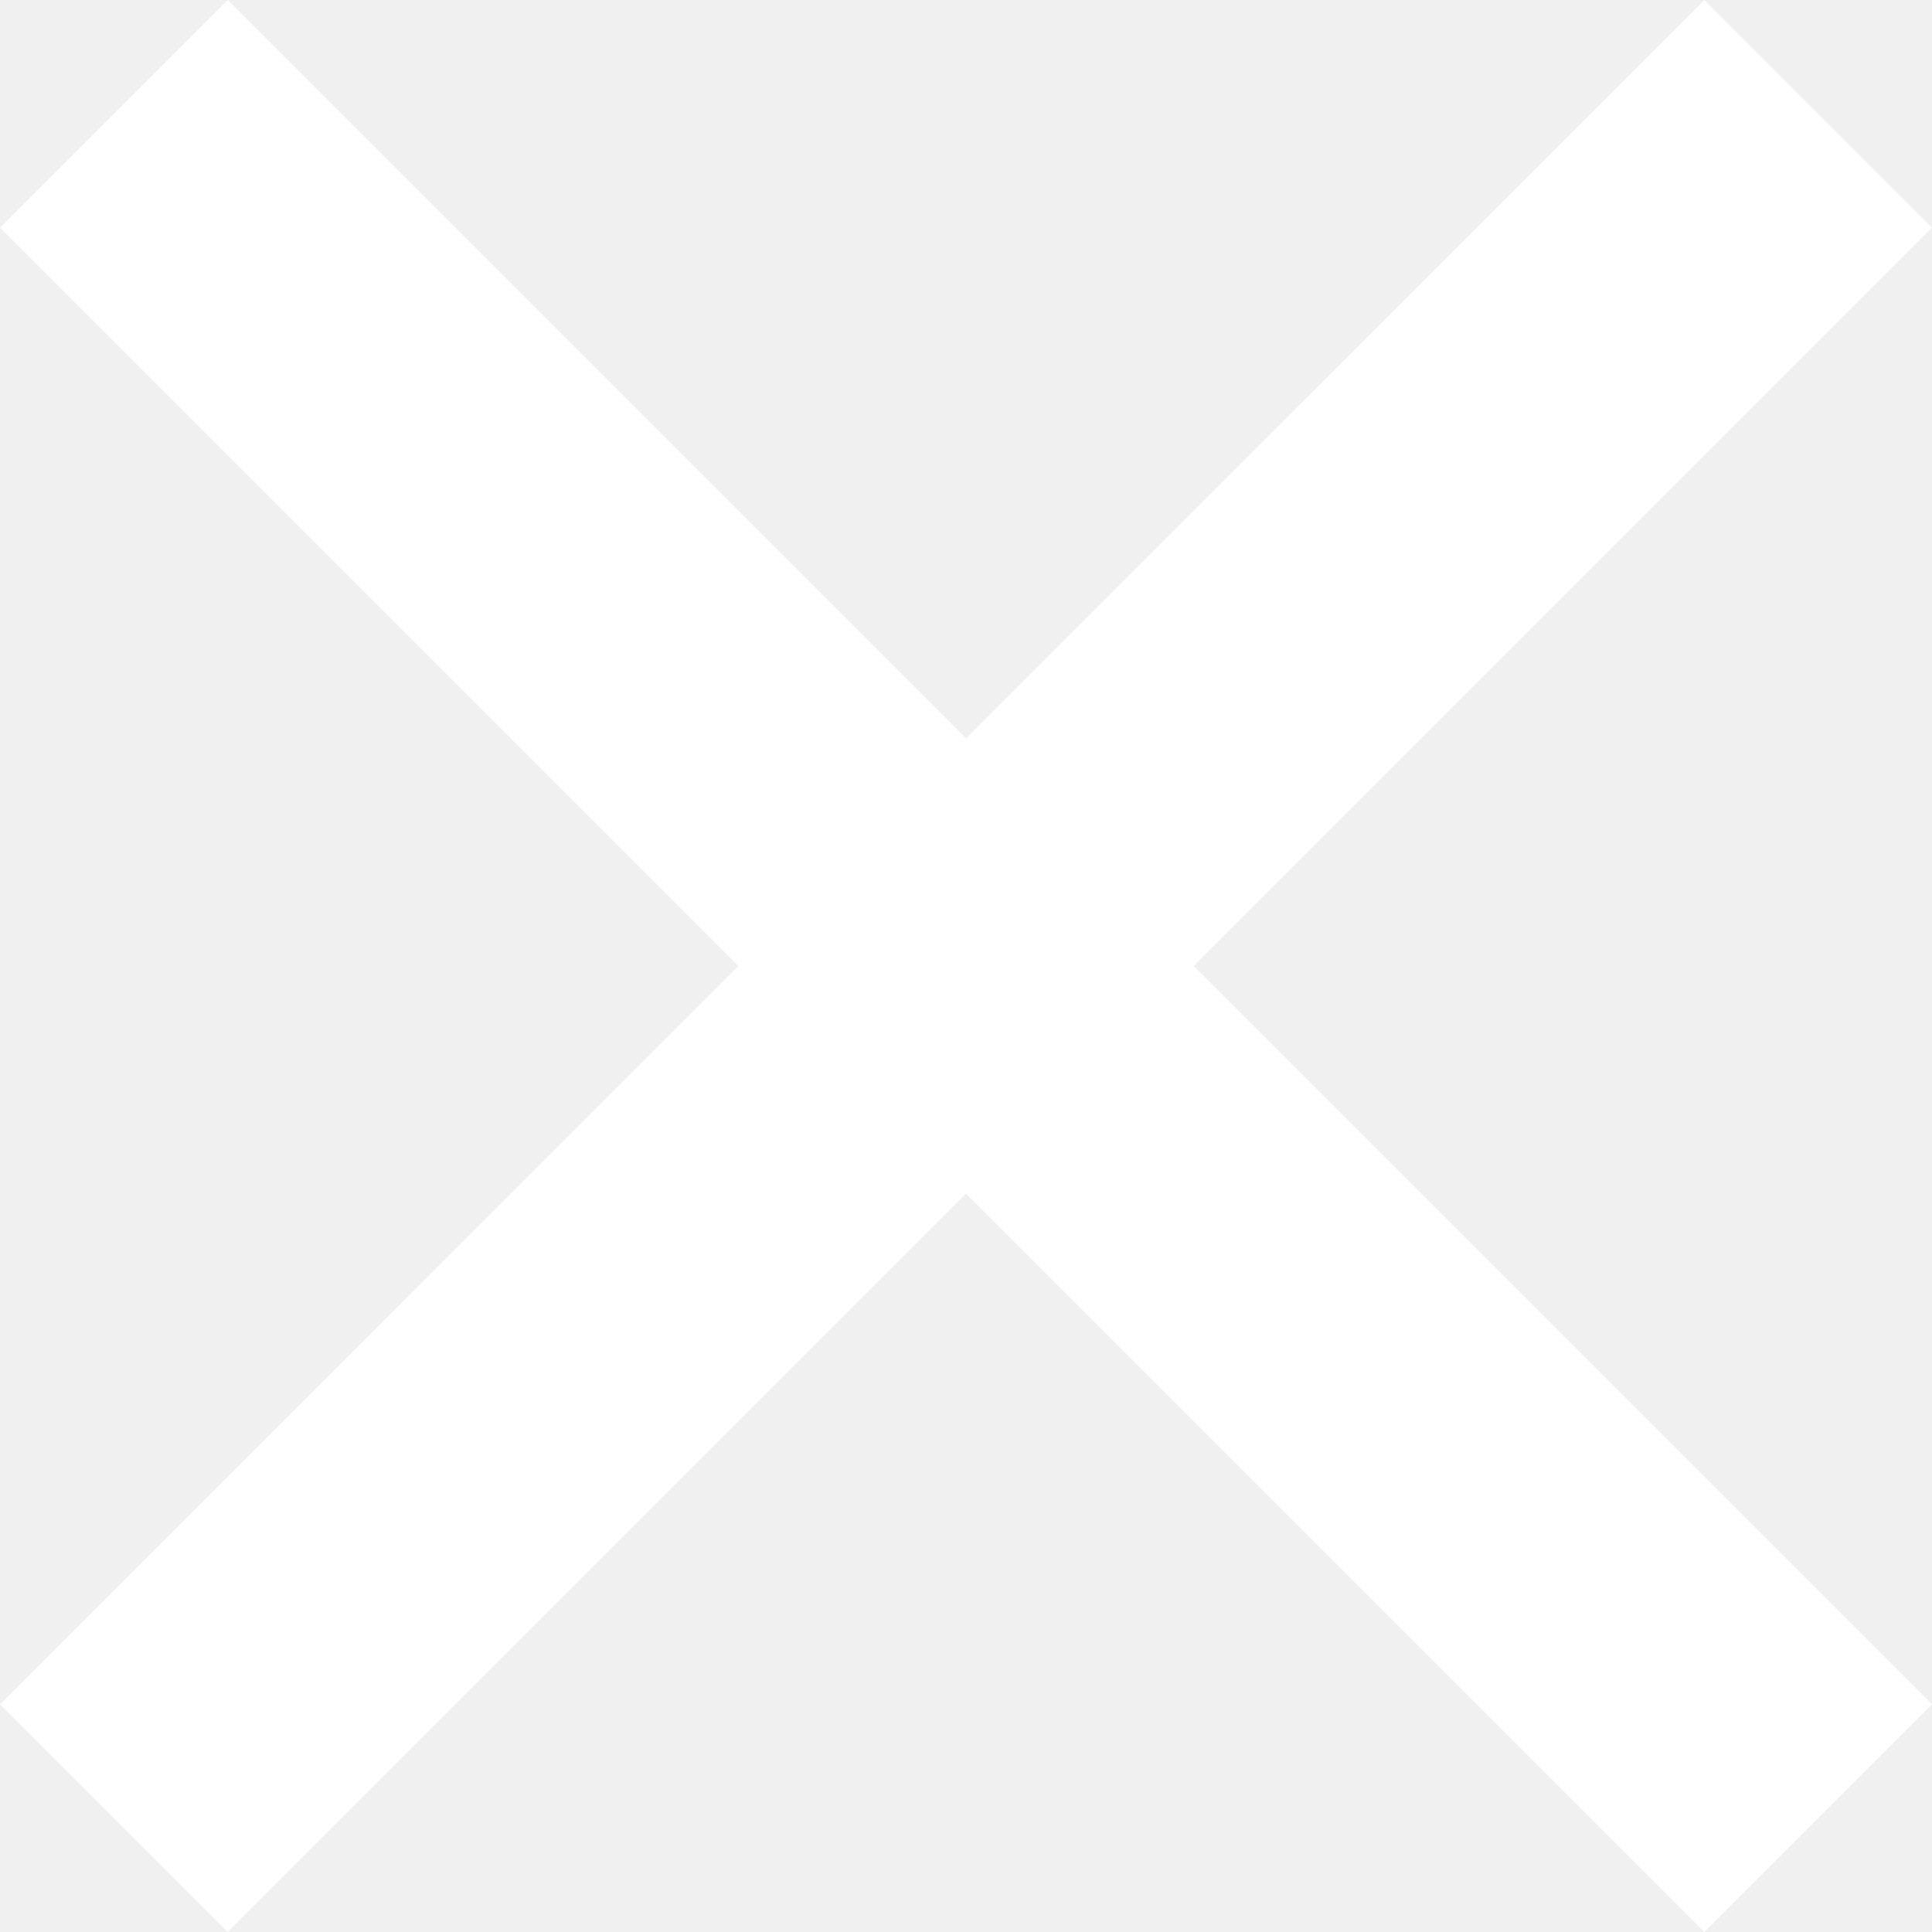
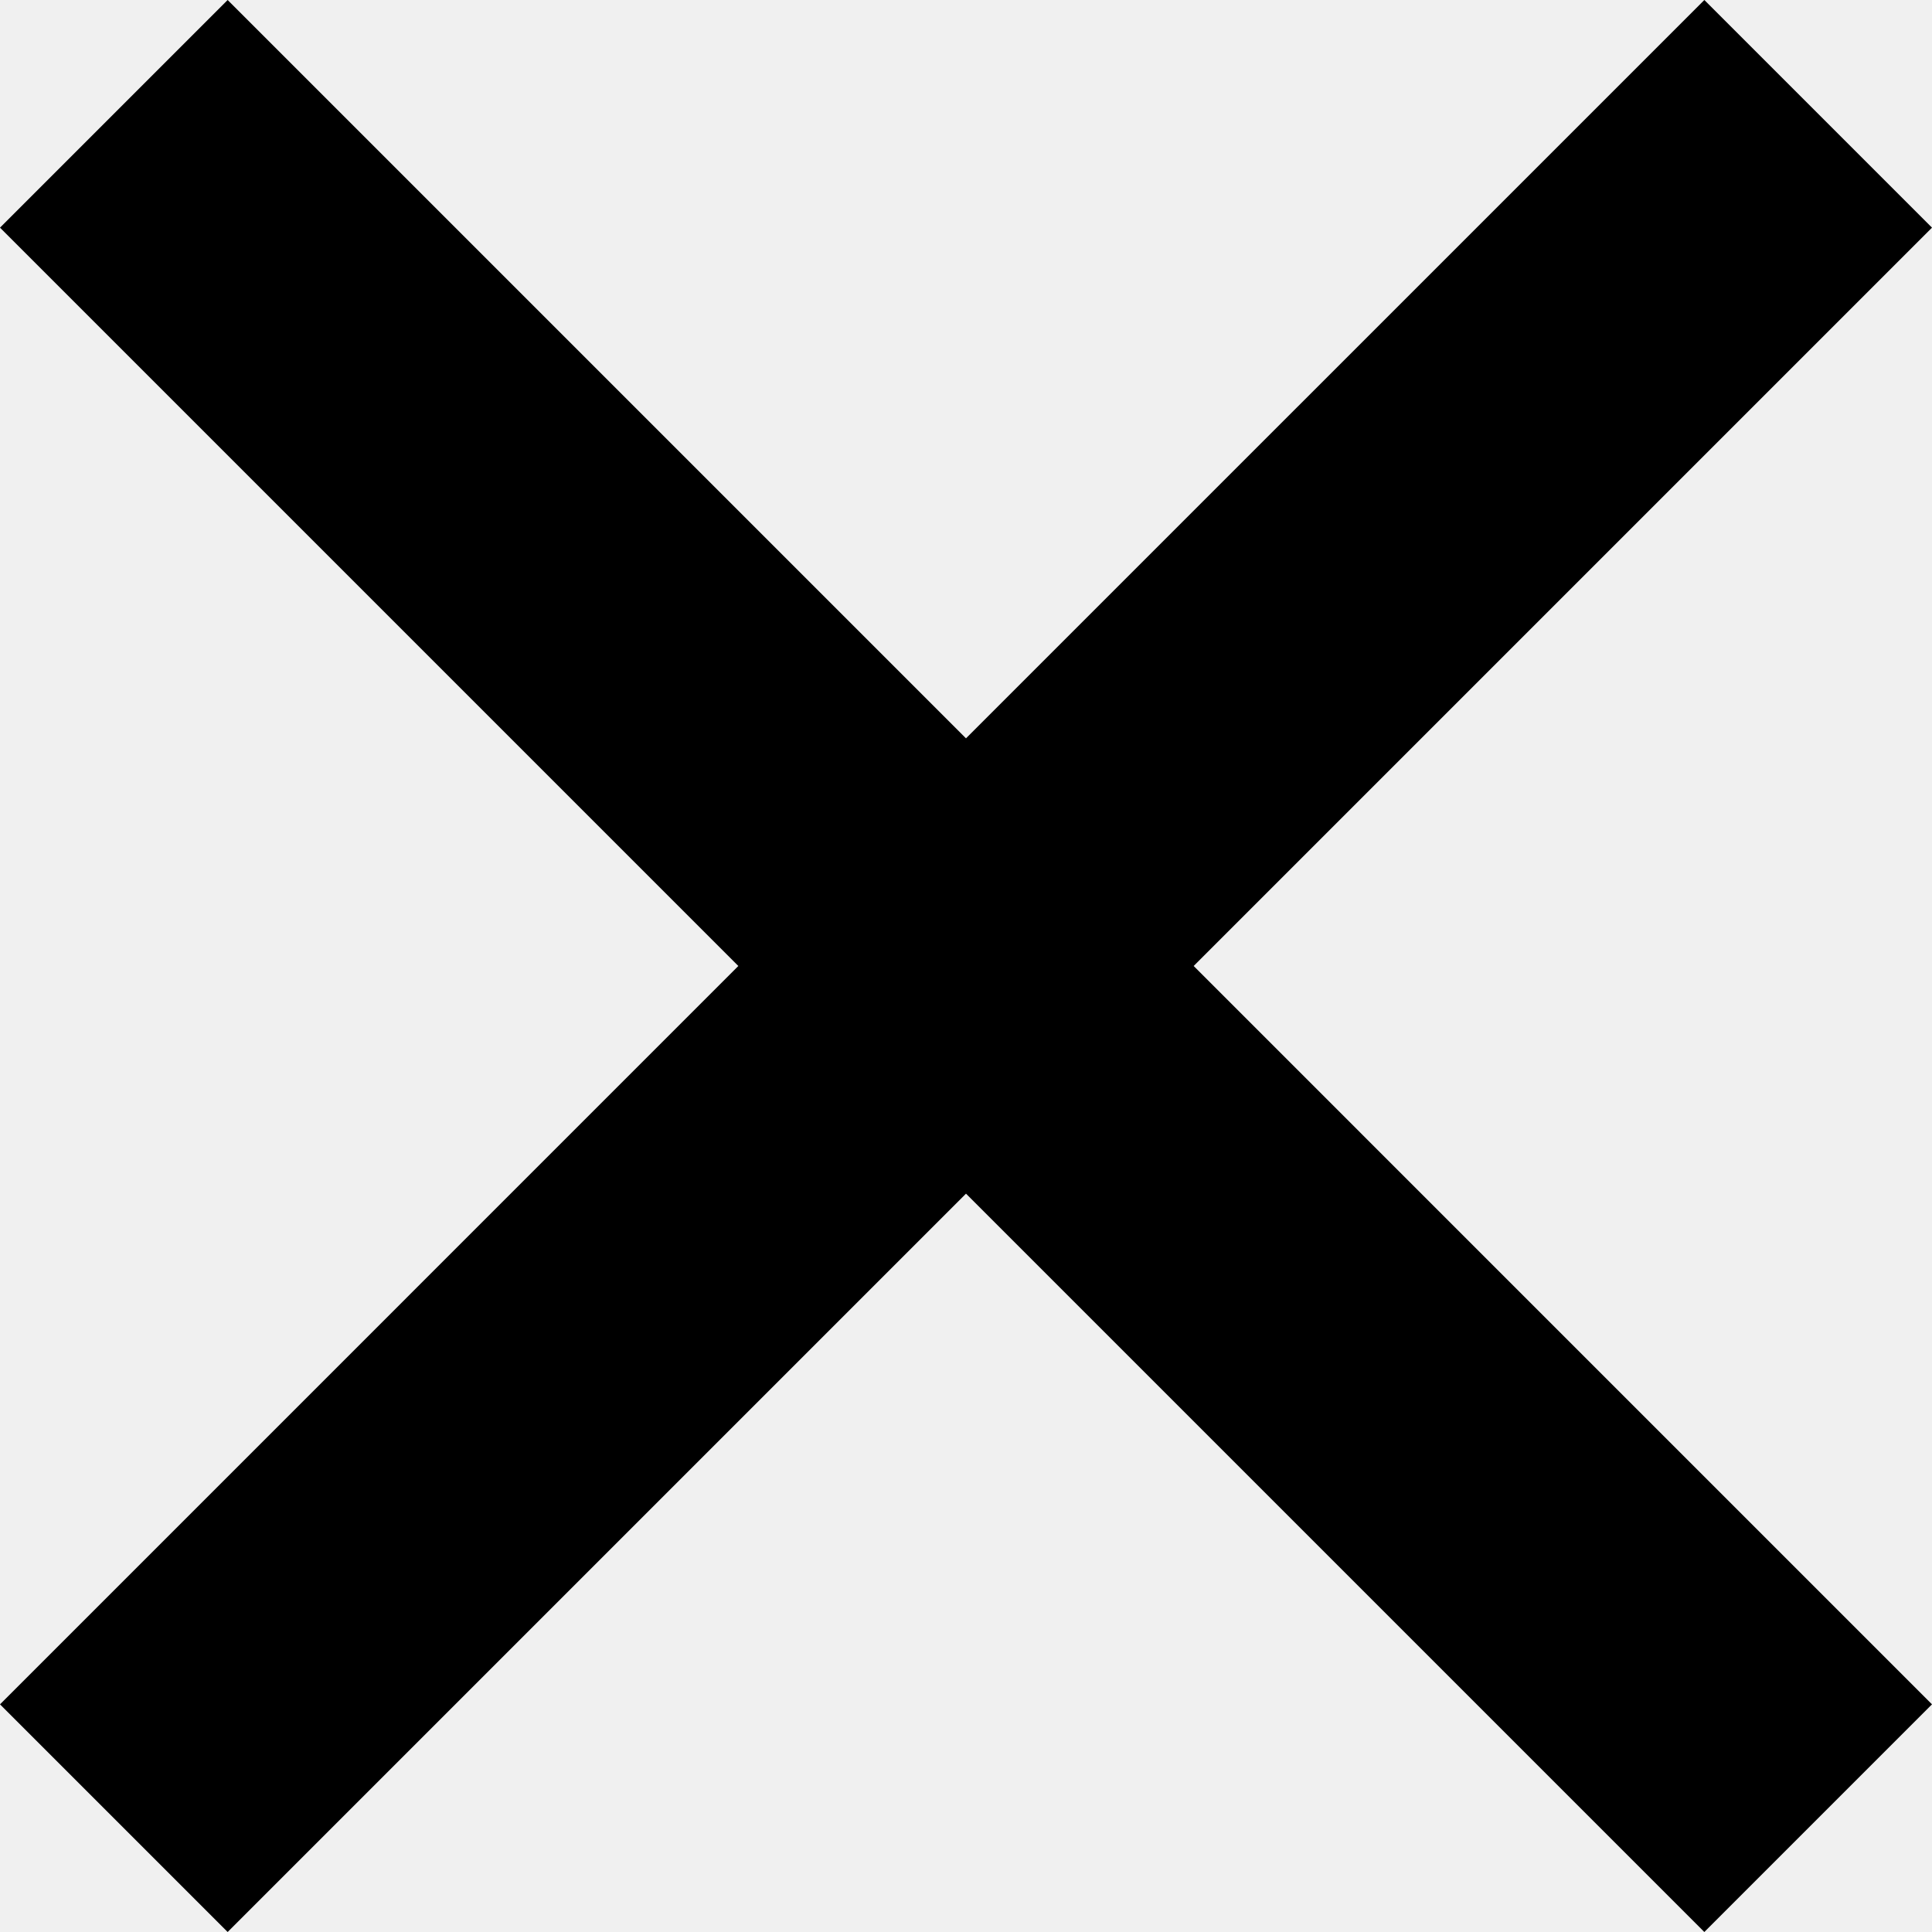
<svg xmlns="http://www.w3.org/2000/svg" version="1.1" width="512" height="512" x="0" y="0" viewBox="0 0 386.667 386.667" style="enable-background:new 0 0 512 512" xml:space="preserve">
  <g>
-     <path d="m386.667 45.564-45.564-45.564-147.77 147.769-147.769-147.769-45.564 45.564 147.769 147.769-147.769 147.77 45.564 45.564 147.769-147.769 147.769 147.769 45.564-45.564-147.768-147.77z" fill="#ffffff" data-original="#000000" />
+     <path fill="#000000" d="m386.667 45.564-45.564-45.564-147.77 147.769-147.769-147.769-45.564 45.564 147.769 147.769-147.769 147.77 45.564 45.564 147.769-147.769 147.769 147.769 45.564-45.564-147.768-147.77z" data-original="#000000" />
  </g>
</svg>
